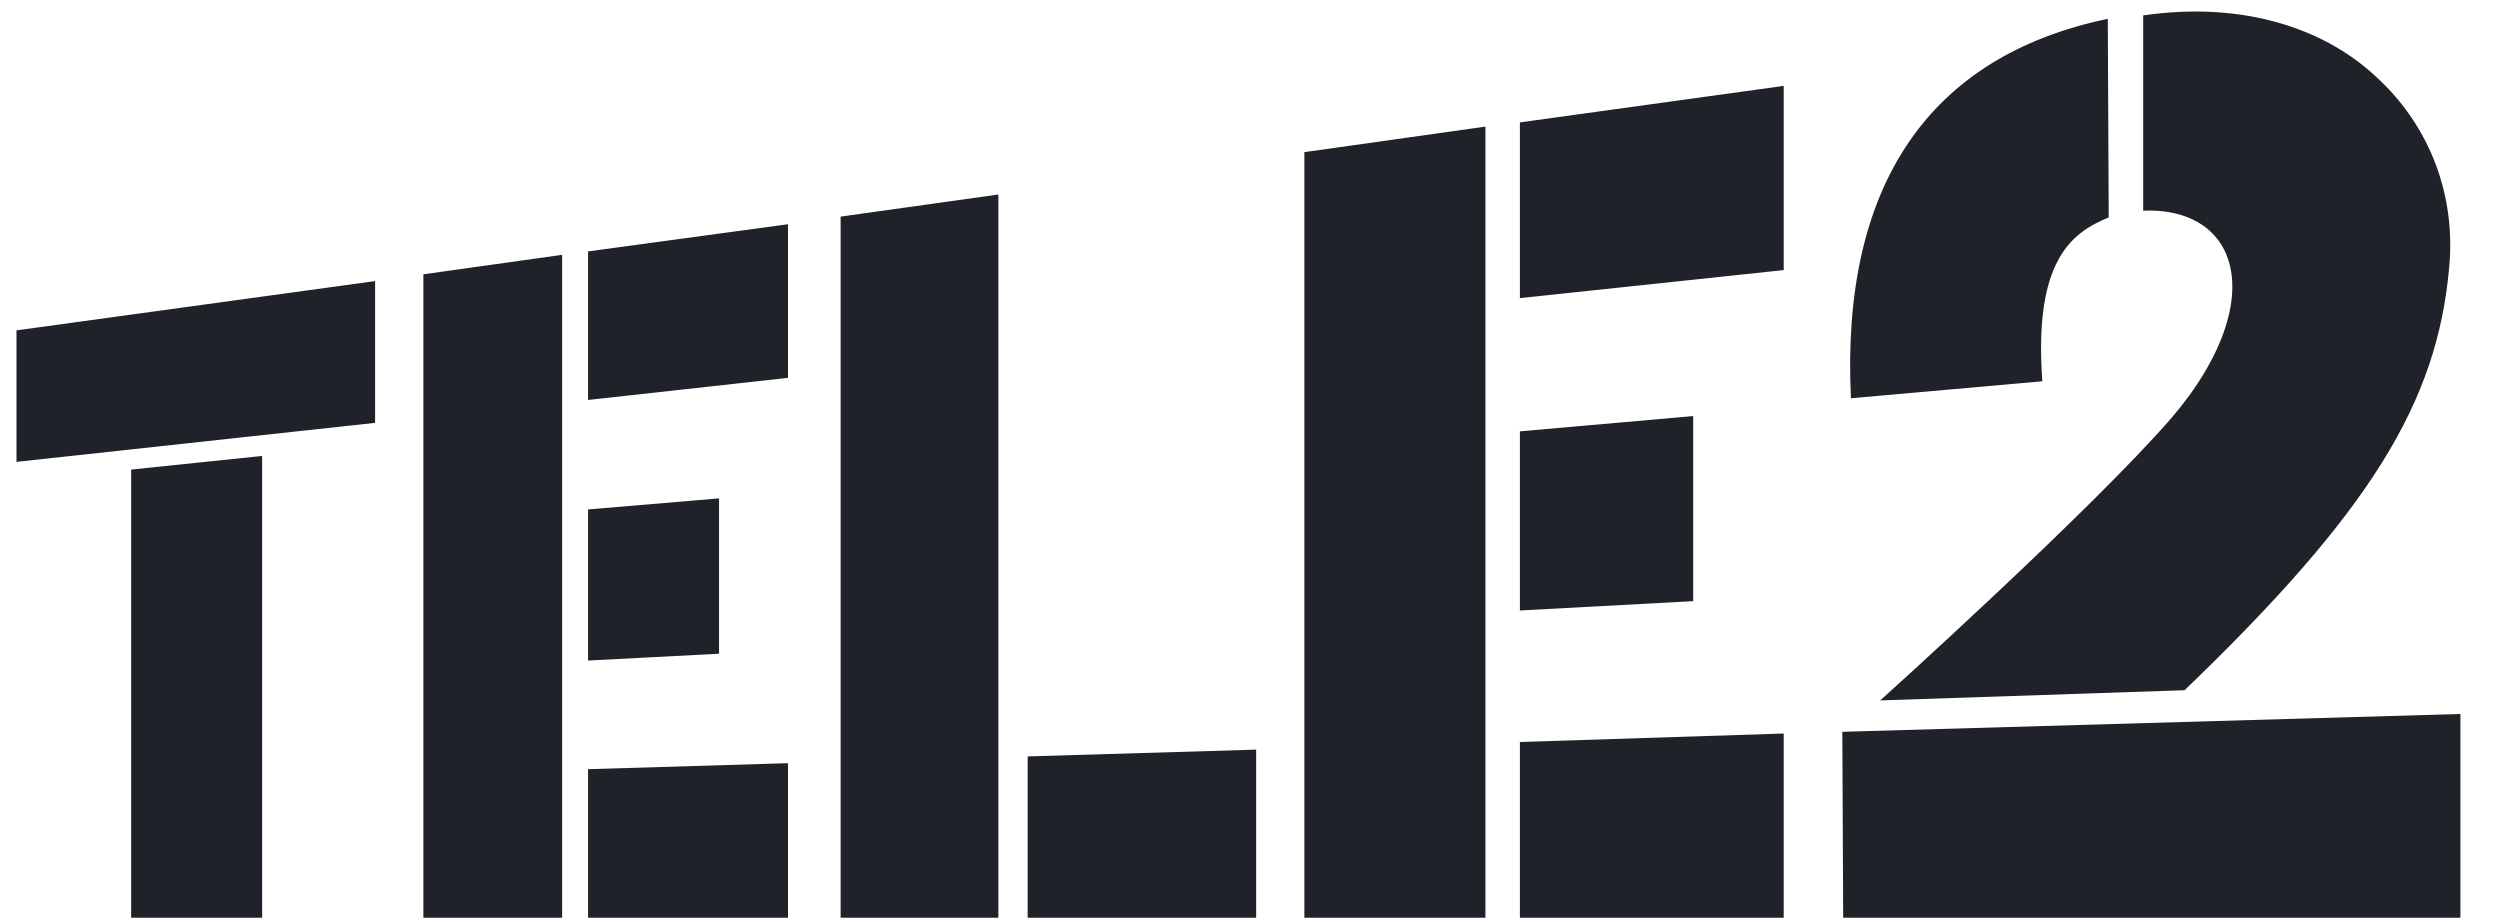
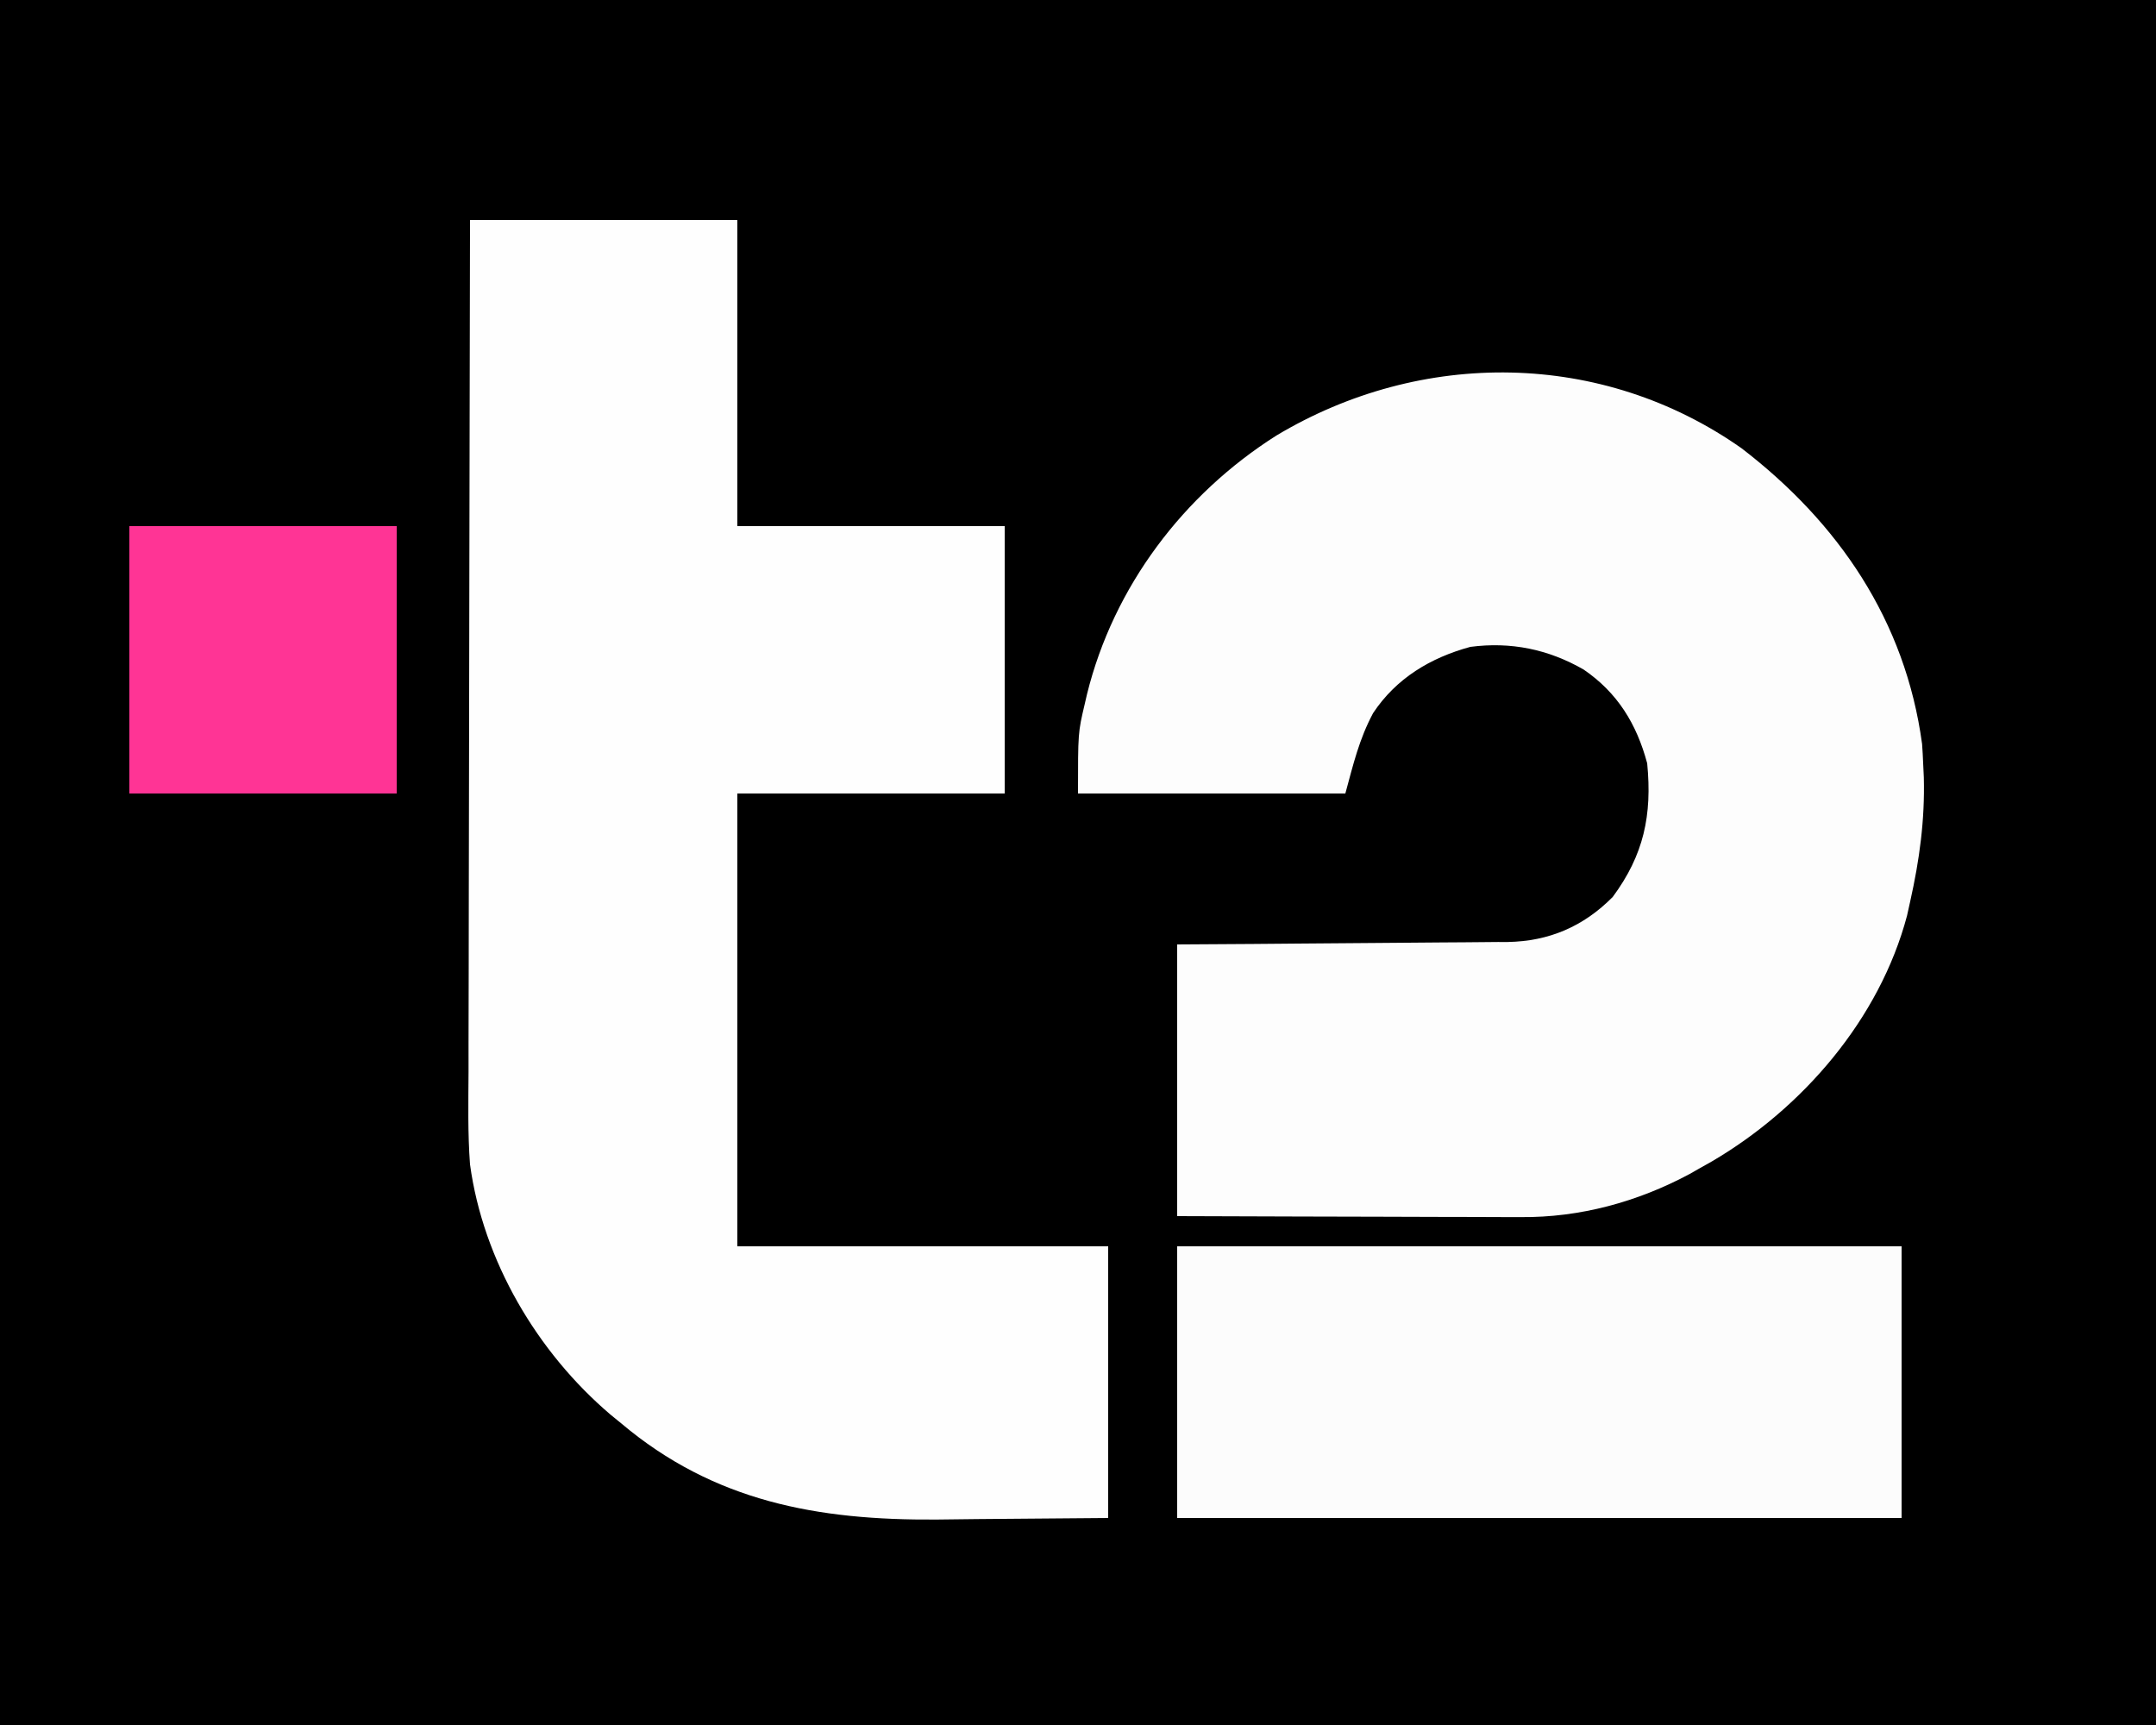
- <svg xmlns="http://www.w3.org/2000/svg" width="38px" height="14px" viewBox="0 0 38 14" version="1.1">
-   <g id="tele2">
-     <path d="M32.326 0.059L32.326 3.027C32.89 3.001 33.348 3.207 33.557 3.62C33.885 4.278 33.544 5.259 32.758 6.175C31.54 7.581 28.329 10.471 28.329 10.471L32.955 10.316C35.785 7.594 36.794 5.942 36.977 3.891C37.082 2.781 36.676 1.737 35.877 1.001C35.012 0.188 33.728 -0.147 32.326 0.059ZM32.326 0.059L32.326 0.06L32.326 0.059L32.326 0.059ZM27.884 5.878L27.884 5.878L27.883 5.878L27.884 5.878ZM31.788 0.111C29.063 0.679 27.727 2.652 27.884 5.878L30.793 5.62C30.662 3.801 31.226 3.362 31.802 3.13L31.788 0.111ZM22.852 1.685L22.852 4.356L26.862 3.93L26.862 1.13L22.852 1.685ZM19.576 2.137L19.576 13.774L22.328 13.774L22.328 1.749L19.576 2.137ZM12.527 13.774L12.527 3.117L14.925 2.781L14.925 13.774L12.527 13.774ZM8.688 3.646L8.688 5.904L11.727 5.568L11.727 3.233L8.688 3.646ZM6.185 3.994L6.185 13.774L8.294 13.774L8.294 3.698L6.185 3.994ZM0 4.846L0 6.845L5.451 6.252L5.451 4.097L0 4.846ZM22.852 9.104L22.852 6.381L25.486 6.149L25.486 8.962L22.852 9.104ZM1.743 13.774L1.743 6.962L3.734 6.755L3.734 13.774L1.743 13.774ZM8.688 9.865L8.688 7.568L10.679 7.4L10.679 9.761L8.688 9.865ZM27.753 10.948L27.766 13.774L37.148 13.774L37.148 10.677L27.753 10.948ZM22.852 13.774L22.852 11.103L26.862 10.974L26.862 13.774L22.852 13.774ZM15.37 13.774L15.37 11.322L18.843 11.219L18.843 13.774L15.37 13.774ZM8.688 13.774L8.688 11.516L11.727 11.425L11.727 13.774L8.688 13.774Z" transform="translate(0.2504348 0.1754474)" id="path0_fill" fill="#1F2229" fill-rule="evenodd" stroke="none" />
-   </g>
+ <svg xmlns="http://www.w3.org/2000/svg" version="1.1" width="500" height="400">
+   <path d="M0 0 C165 0 330 0 500 0 C500 132 500 264 500 400 C335 400 170 400 0 400 C0 268 0 136 0 0 Z " fill="#000000" transform="translate(0,0)" />
+   <path d="M0 0 C20.46 0 40.92 0 62 0 C62 23.43 62 46.86 62 71 C82.46 71 102.92 71 124 71 C124 91.46 124 111.92 124 133 C103.54 133 83.08 133 62 133 C62 167.65 62 202.3 62 238 C90.38 238 118.76 238 148 238 C148 258.79 148 279.58 148 301 C132.964 301.124 132.964 301.124 117.625 301.25 C114.5 301.286 111.375 301.323 108.155 301.36 C80.752 301.546 56.614 297.257 35 279 C34.21 278.355 33.42 277.711 32.605 277.047 C15.574 262.564 3.043 241.331 0 219 C-0.537 211.824 -0.38 204.611 -0.341 197.421 C-0.34 195.261 -0.34 193.102 -0.342 190.942 C-0.343 185.114 -0.325 179.287 -0.304 173.459 C-0.285 167.356 -0.284 161.253 -0.28 155.15 C-0.271 143.608 -0.246 132.067 -0.216 120.525 C-0.182 107.379 -0.166 94.232 -0.151 81.086 C-0.12 54.057 -0.065 27.029 0 0 Z " fill="#FEFEFE" transform="translate(109,51)" />
+   <path d="M0 0 C22.503 17.273 37.996 39.958 41.875 68.562 C41.987 70.061 42.067 71.561 42.125 73.062 C42.177 74.145 42.228 75.228 42.281 76.344 C42.531 86.234 41.282 95.436 39.125 105.062 C38.881 106.162 38.638 107.262 38.387 108.395 C32.029 132.348 14.179 153.046 -6.891 165.387 C-7.875 165.94 -8.86 166.493 -9.875 167.062 C-10.571 167.461 -11.267 167.859 -11.984 168.27 C-24.092 174.763 -37.471 178.413 -51.18 178.29 C-52.05 178.29 -52.919 178.29 -53.815 178.29 C-56.65 178.289 -59.485 178.274 -62.32 178.258 C-64.301 178.254 -66.283 178.251 -68.264 178.249 C-73.449 178.242 -78.634 178.222 -83.819 178.2 C-90.055 178.176 -96.292 178.167 -102.529 178.155 C-111.978 178.136 -121.426 178.097 -130.875 178.062 C-130.875 157.273 -130.875 136.482 -130.875 115.062 C-124.988 115.025 -119.101 114.988 -113.035 114.949 C-109.294 114.919 -105.552 114.888 -101.811 114.854 C-95.879 114.799 -89.947 114.748 -84.015 114.716 C-79.23 114.69 -74.445 114.649 -69.66 114.599 C-67.839 114.583 -66.019 114.571 -64.198 114.565 C-61.637 114.555 -59.077 114.527 -56.516 114.495 C-55.4 114.497 -55.4 114.497 -54.262 114.499 C-44.625 114.329 -36.669 110.907 -29.875 104.062 C-22.658 94.316 -20.705 85.1 -21.875 73.062 C-24.326 63.91 -28.785 56.66 -36.625 51.312 C-44.805 46.618 -53.502 44.827 -62.875 46.062 C-72.111 48.566 -80.085 53.345 -85.434 61.414 C-88.689 67.499 -90.023 73.273 -91.875 80.062 C-112.335 80.062 -132.795 80.062 -153.875 80.062 C-153.875 65.939 -153.875 65.939 -152.312 59.312 C-152.137 58.554 -151.961 57.795 -151.78 57.013 C-145.622 32.114 -129.433 10.723 -107.875 -2.938 C-74.237 -23.09 -32.325 -22.727 0 0 Z " fill="#FDFDFD" transform="translate(403.875,103.9375)" />
+   <path d="M0 0 C55.44 0 110.88 0 168 0 C168 20.79 168 41.58 168 63 C112.56 63 57.12 63 0 63 C0 42.21 0 21.42 0 0 Z " fill="#FCFCFC" transform="translate(273,289)" />
+   <path d="M0 0 C20.46 0 40.92 0 62 0 C62 20.46 62 40.92 62 62 C41.54 62 21.08 62 0 62 C0 41.54 0 21.08 0 0 Z " fill="#FF3495" transform="translate(30,122)" />
</svg>
